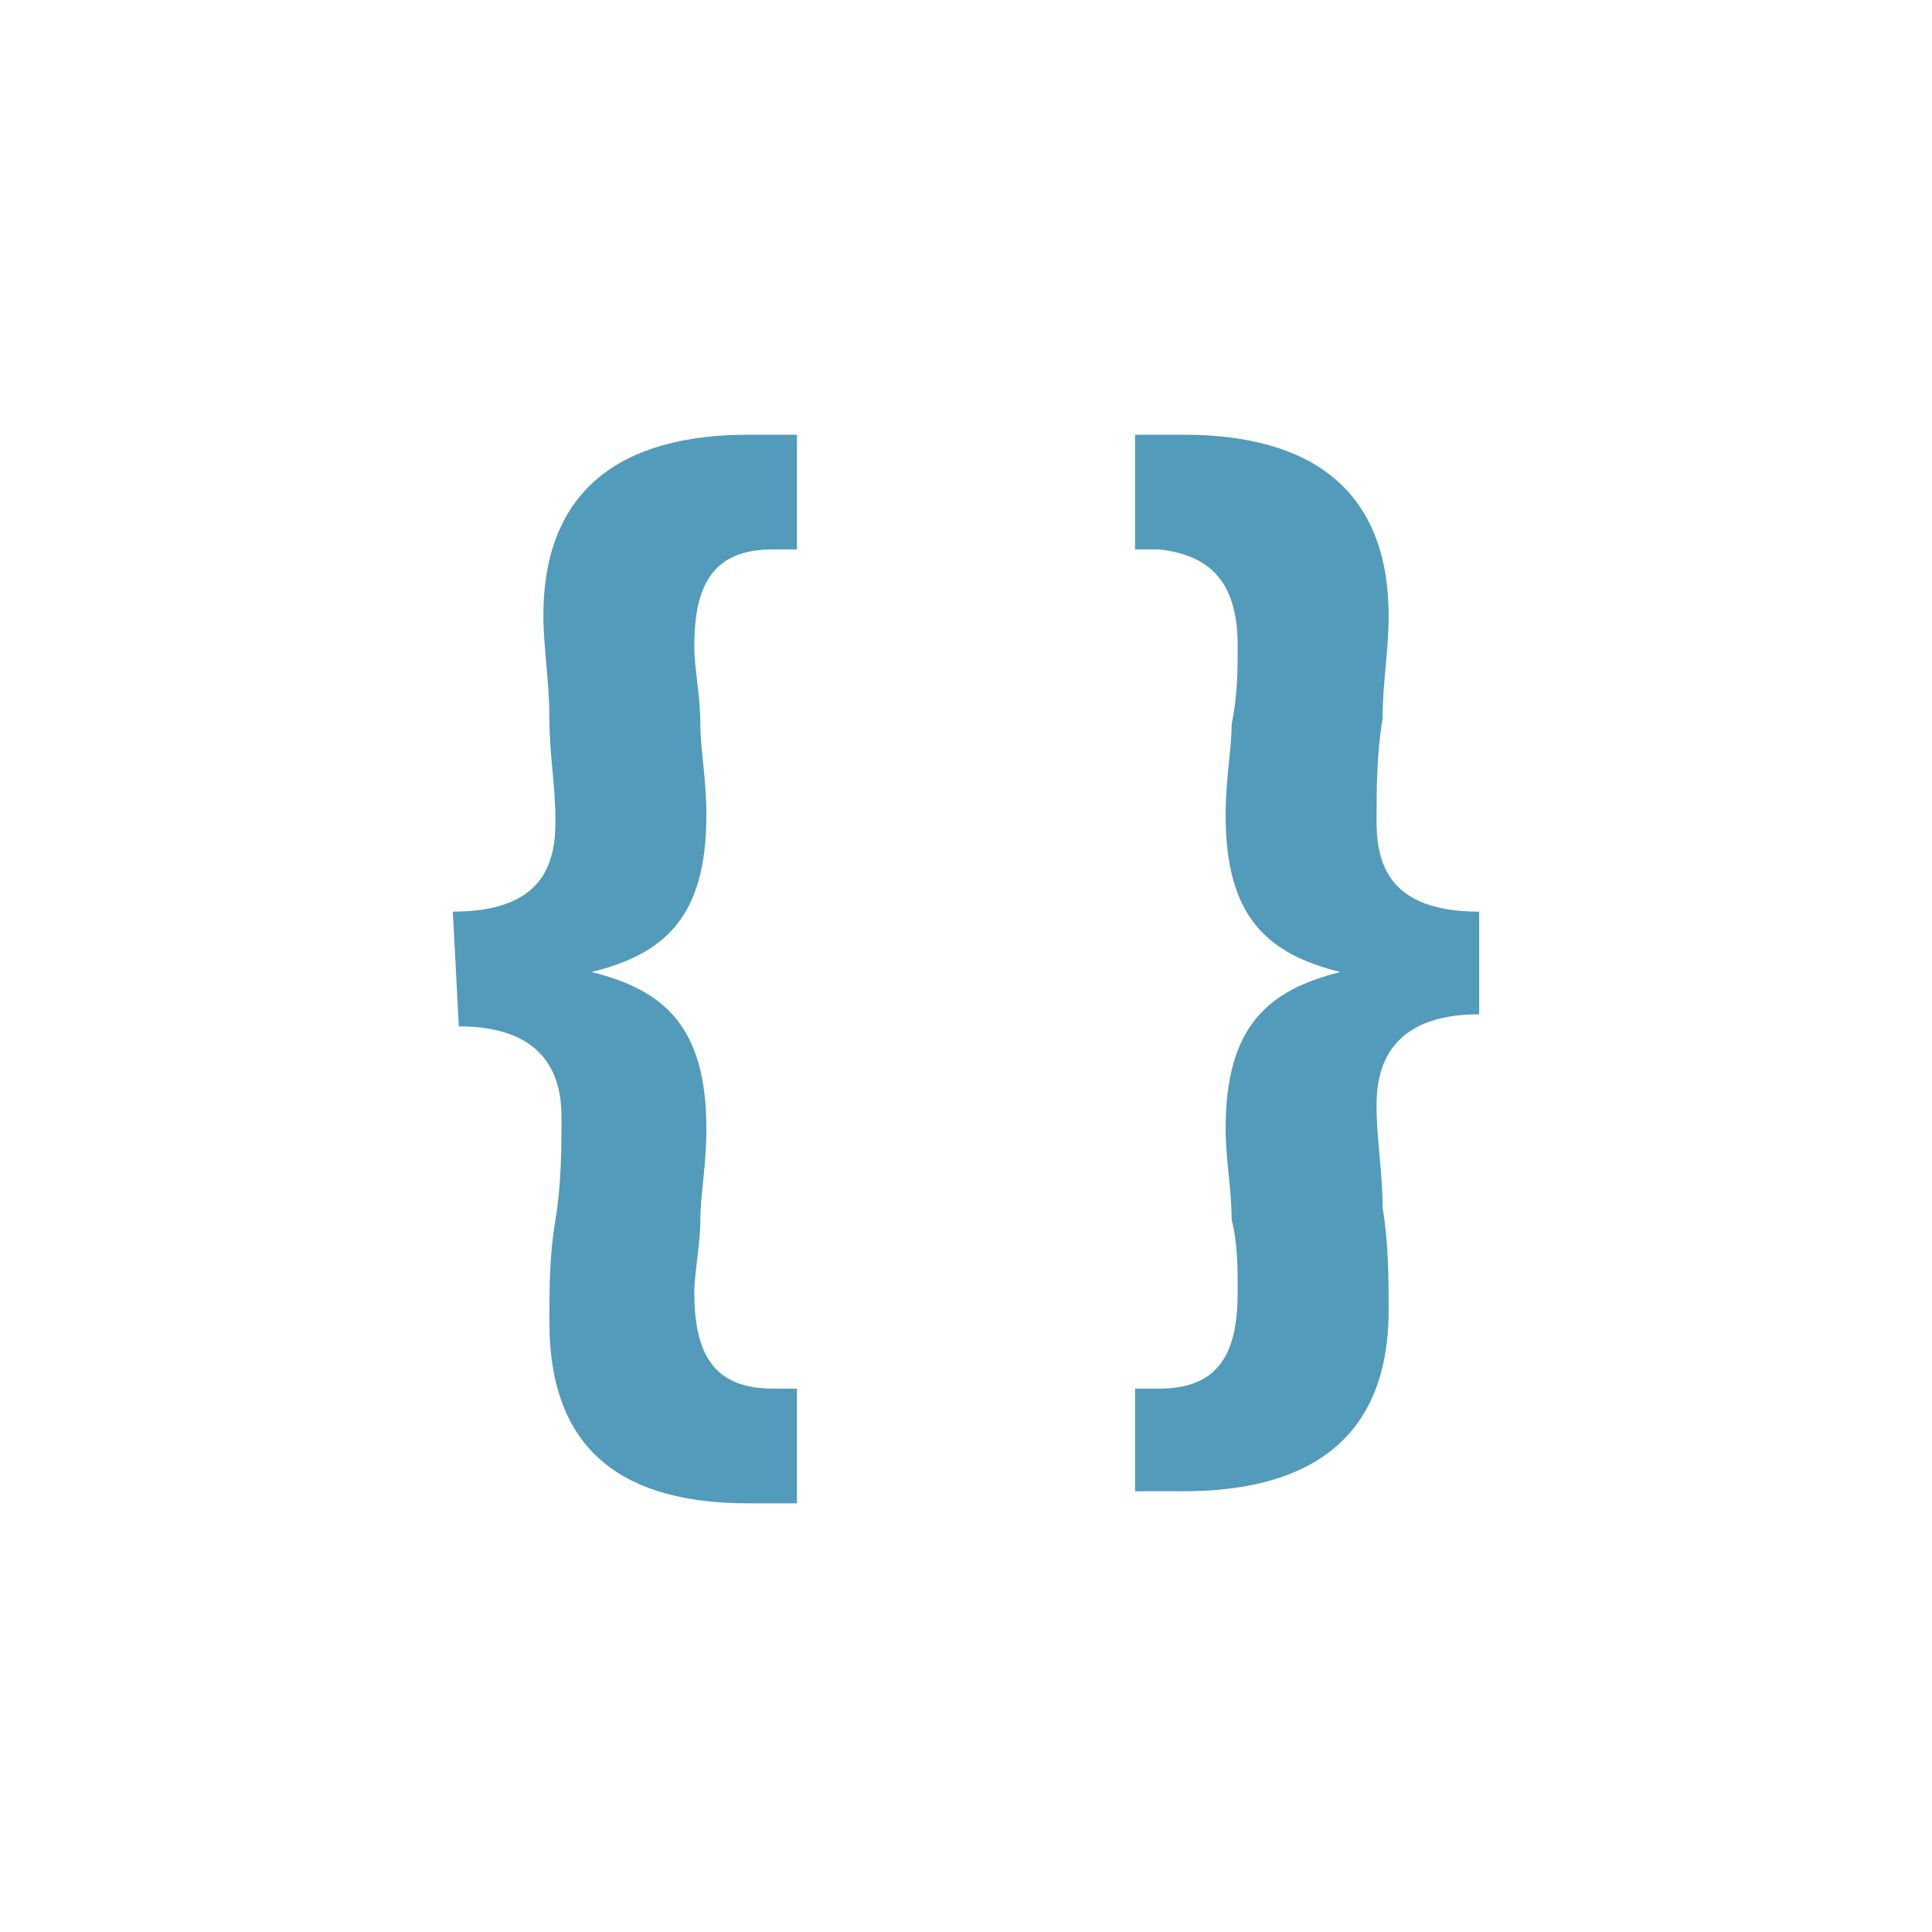
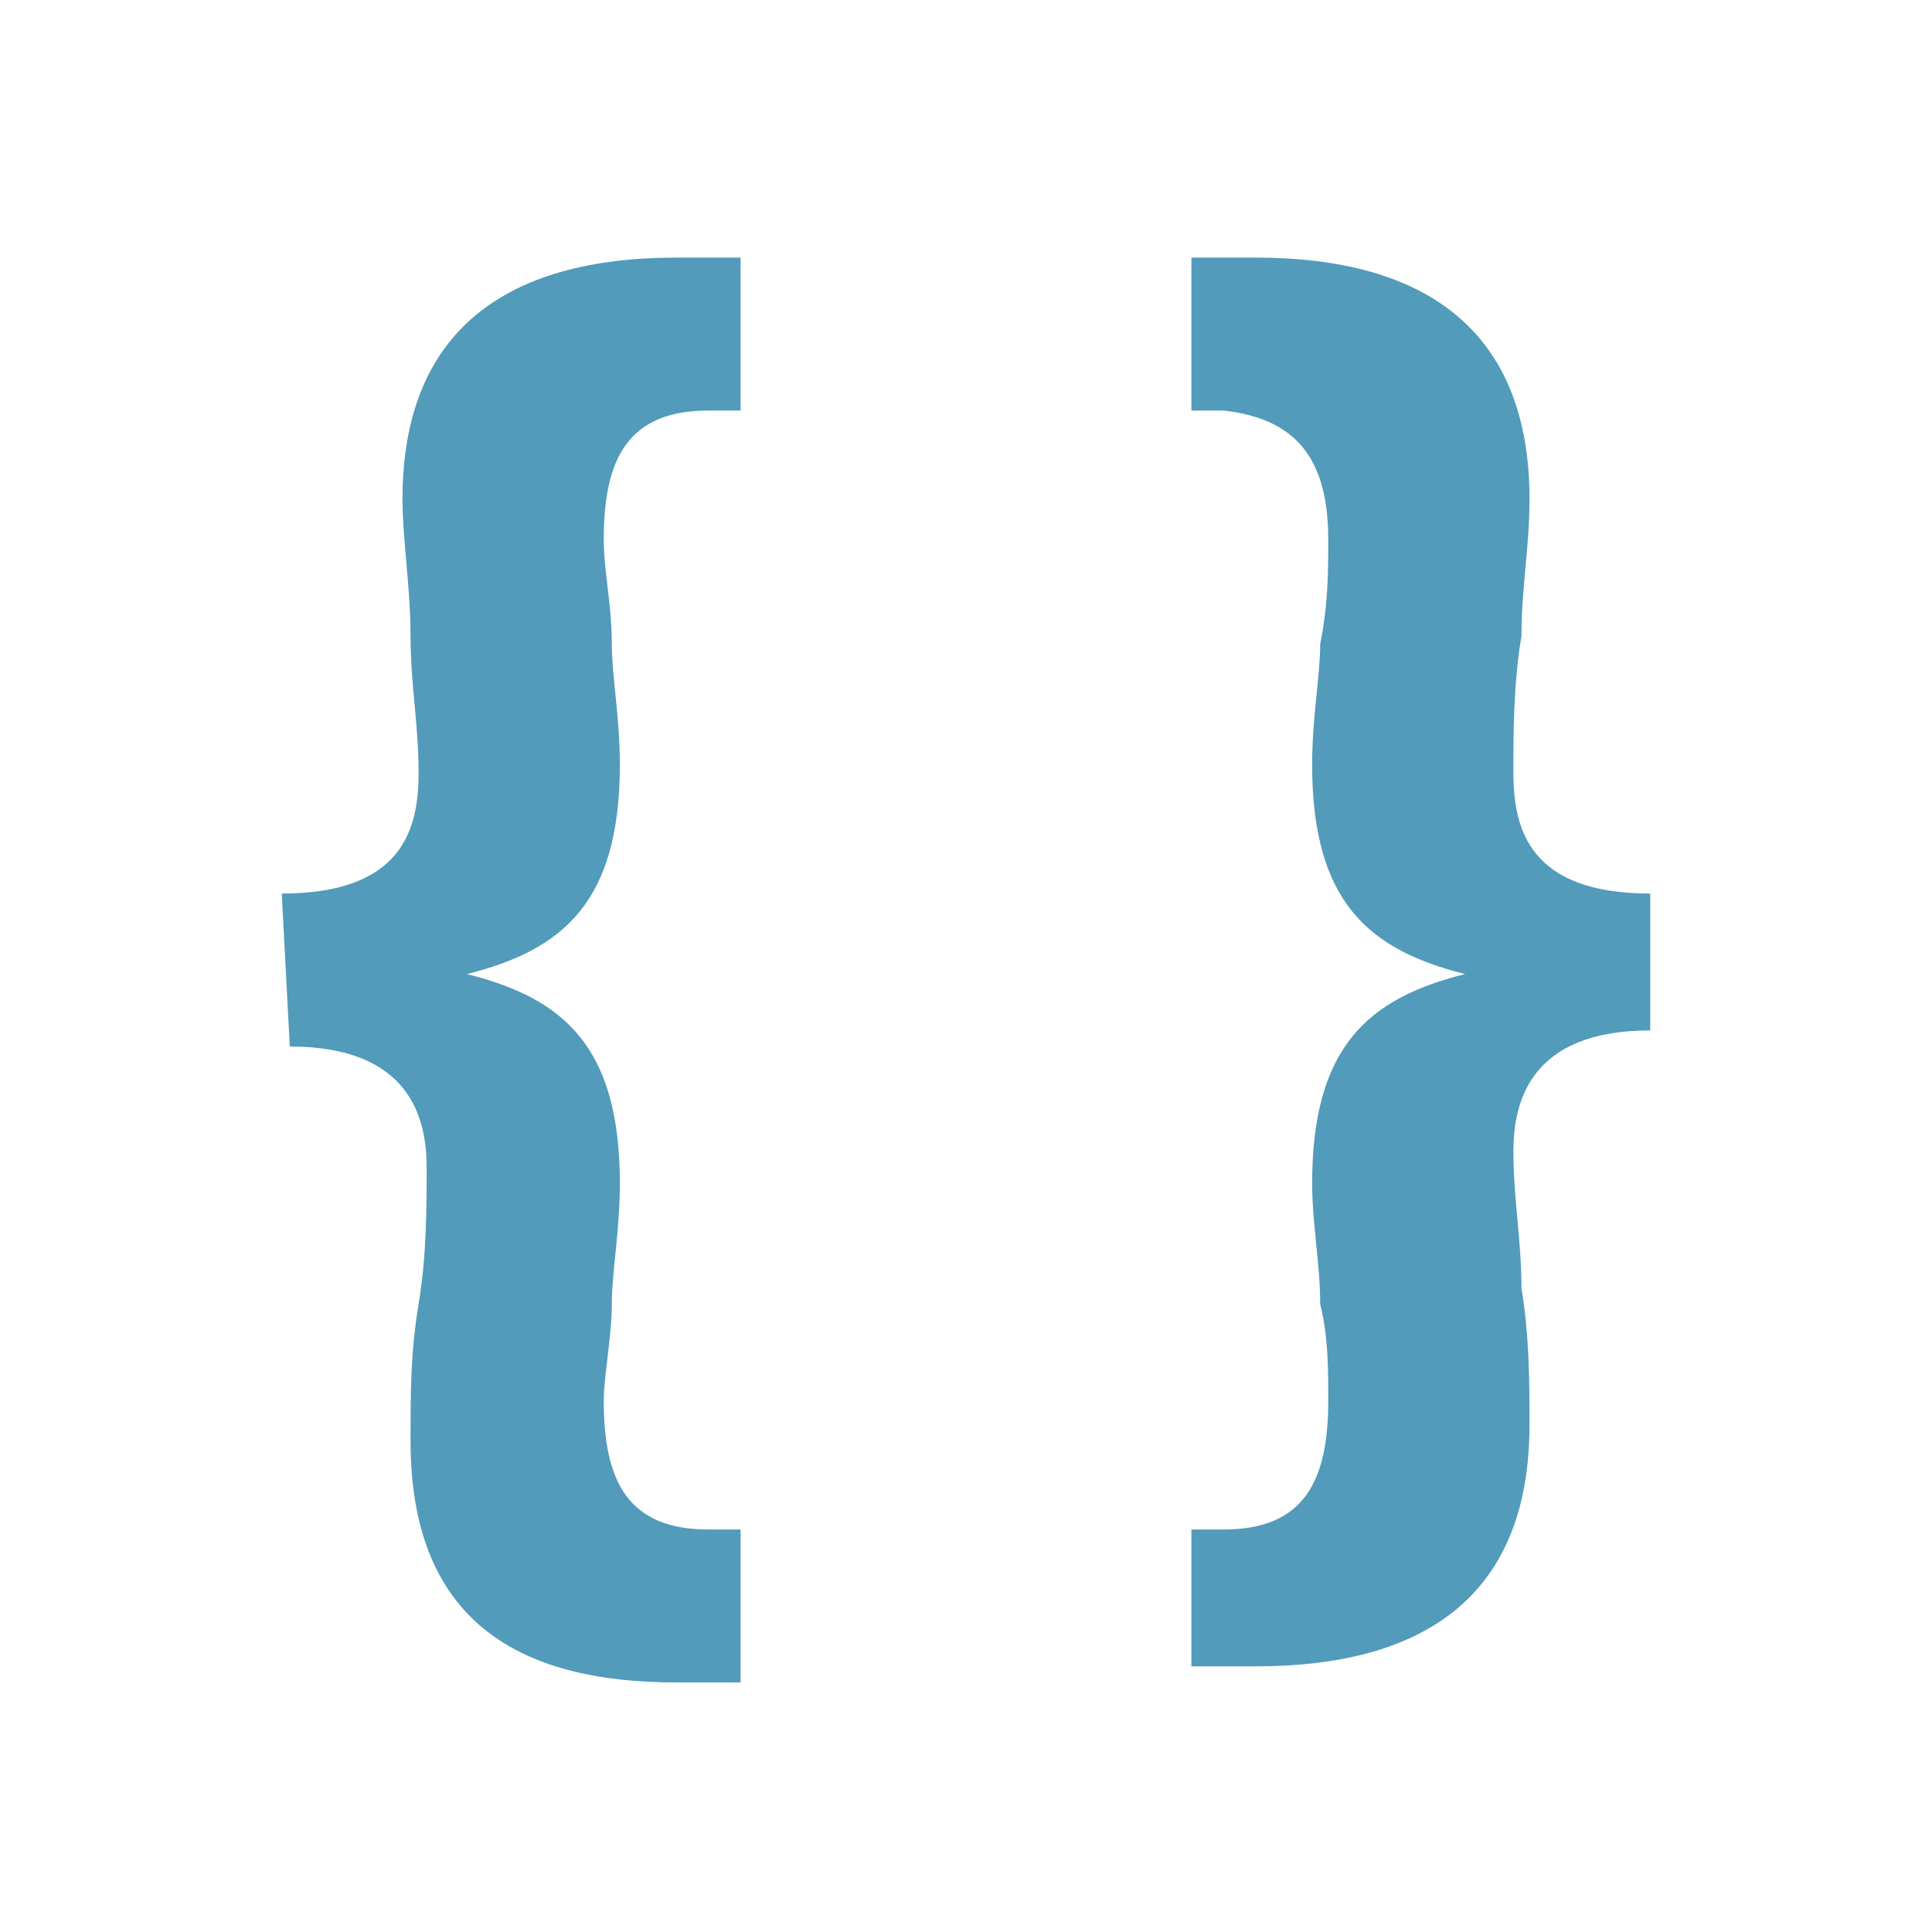
- <svg xmlns="http://www.w3.org/2000/svg" viewBox="0 0 32 32">
+ <svg xmlns="http://www.w3.org/2000/svg" viewBox="4.000 4.000 24.000 24.000">
  <path fill="#529BBA" d="M7.5 15.1c1.5 0 1.7-.8 1.7-1.5 0-.6-.1-1.1-.1-1.7S9 10.7 9 10.2c0-2.1 1.3-3 3.4-3h.8v1.9h-.4c-1 0-1.3.6-1.3 1.6 0 .4.1.8.1 1.3 0 .4.1.9.1 1.5 0 1.7-.7 2.3-1.9 2.6 1.2.3 1.9.9 1.9 2.6 0 .6-.1 1.1-.1 1.5 0 .4-.1.9-.1 1.2 0 1 .3 1.6 1.3 1.6h.4v1.9h-.8c-2 0-3.3-.8-3.3-3 0-.6 0-1.1.1-1.7.1-.6.1-1.2.1-1.7 0-.6-.2-1.5-1.7-1.5l-.1-1.9zm17 1.7c-1.5 0-1.7.9-1.7 1.5s.1 1.1.1 1.7c.1.6.1 1.2.1 1.7 0 2.2-1.4 3-3.4 3h-.8V23h.4c1 0 1.3-.6 1.3-1.6 0-.4 0-.8-.1-1.2 0-.5-.1-1-.1-1.5 0-1.7.7-2.3 1.9-2.6-1.2-.3-1.9-.9-1.9-2.6 0-.6.1-1.1.1-1.5.1-.5.1-.9.1-1.3 0-1-.4-1.5-1.3-1.6h-.4V7.2h.8c2.1 0 3.4.9 3.4 3 0 .6-.1 1.1-.1 1.7-.1.6-.1 1.2-.1 1.7 0 .7.2 1.5 1.7 1.5v1.7z" />
</svg>
